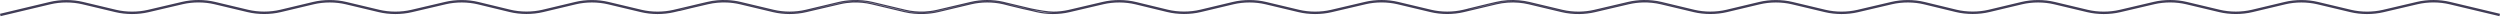
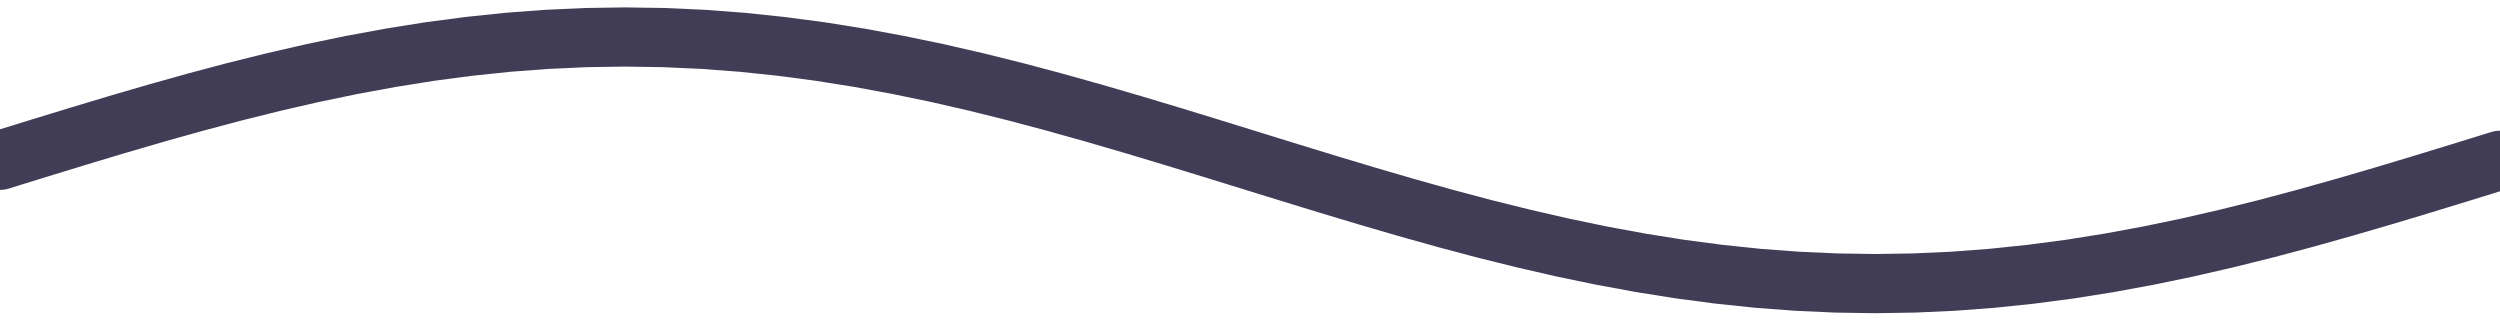
- <svg xmlns="http://www.w3.org/2000/svg" preserveAspectRatio="none" width="100%" height="100%" overflow="visible" style="display: block;" viewBox="0 0 2053.06 13.274" fill="none">
-   <g id="Frame 1877942937">
-     <path id="Union" d="M581.103 2.017L581.211 2.505L581.218 2.504L581.103 2.017ZM597.228 0.566L597.204 1.066L597.206 1.066L597.228 0.566ZM608.127 2.059L608.243 1.573V1.573L608.127 2.059ZM635.152 8.492L635.037 8.978V8.978L635.152 8.492ZM661.837 8.492L661.953 8.978V8.978L661.837 8.492ZM688.751 2.086L688.635 1.599V1.599L688.751 2.086ZM700.157 0.575L700.175 1.075L700.18 1.074L700.157 0.575ZM716.575 2.059L716.691 1.573V1.573L716.575 2.059ZM743.601 8.492L743.485 8.978V8.978L743.601 8.492ZM758.975 9.978L758.991 10.478L758.997 10.478L758.975 9.978ZM769.425 8.561L769.539 9.048V9.048L769.425 8.561ZM797.392 2.013L797.278 1.526V1.526L797.392 2.013ZM823.54 1.873L823.652 1.385L823.648 1.385L823.54 1.873ZM824.352 2.059L824.489 1.578L824.476 1.575L824.464 1.572L824.352 2.059ZM824.365 2.063L824.228 2.544L824.295 2.563H824.365V2.063ZM824.367 2.063L824.489 1.578L824.429 1.563H824.367V2.063ZM824.387 2.068L824.517 1.585L824.508 1.583L824.387 2.068ZM824.45 2.086L824.321 2.568L824.321 2.569L824.45 2.086ZM824.698 2.152L824.57 2.635V2.635L824.698 2.152ZM825.321 2.316L825.194 2.8L825.206 2.802L825.321 2.316ZM846.328 7.317L846.212 7.804L846.226 7.806L846.328 7.317ZM864.719 10.002H865.219V9.502L864.719 9.502V10.002ZM864.719 10.04H864.219V10.54L864.719 10.54V10.04ZM877.873 8.562L877.987 9.049L877.987 9.049L877.873 8.562ZM905.727 2.041L905.613 1.554L905.613 1.554L905.727 2.041ZM932.88 2.132L932.998 1.647V1.647L932.88 2.132ZM958.85 8.419L958.732 8.905V8.905L958.85 8.419ZM985.727 8.465L985.842 8.952V8.952L985.727 8.465ZM1012.53 2.086L1012.41 1.599V1.599L1012.53 2.086ZM1039.68 2.086L1039.79 1.599V1.599L1039.68 2.086ZM1066.7 8.518L1066.59 9.005V9.005L1066.7 8.518ZM1093.2 8.562L1093.31 9.049V9.049L1093.2 8.562ZM1121.17 2.014L1121.05 1.527V1.527L1121.17 2.014ZM1148.13 2.059L1148.24 1.573V1.573L1148.13 2.059ZM1175.15 8.492L1175.04 8.978V8.978L1175.15 8.492ZM1201.84 8.492L1201.95 8.978L1201.95 8.978L1201.84 8.492ZM1205.73 7.565L1205.85 8.051L1206.33 7.935L1206.22 7.446L1205.73 7.565ZM1205.72 7.521L1205.6 7.036L1205.12 7.157L1205.23 7.64L1205.72 7.521ZM1222.48 3.458L1222.36 2.971V2.971L1222.48 3.458ZM1227.1 2.386L1226.99 1.899V1.899L1227.1 2.386ZM1228.32 2.112L1228.43 2.6V2.6L1228.32 2.112ZM1228.63 2.042L1228.52 1.554V1.554L1228.63 2.042ZM1228.71 2.024L1228.6 1.536L1228.6 1.536L1228.71 2.024ZM1228.72 2.02L1228.83 2.508L1228.84 2.507L1228.72 2.02ZM1247.5 0.752L1247.46 1.25L1247.46 1.25L1247.5 0.752ZM1255.9 2.086L1256.02 1.599V1.599L1255.9 2.086ZM1282.92 8.518L1282.81 9.005V9.005L1282.92 8.518ZM1297 10.037L1297.01 10.537L1297.01 10.537L1297 10.037ZM1309.27 8.565L1309.38 9.052V9.052L1309.27 8.565ZM1337.24 2.017L1337.12 1.53V1.53L1337.24 2.017ZM1349.87 0.515L1349.87 1.015L1349.88 1.015L1349.87 0.515ZM1364.35 2.059L1364.23 2.546L1364.29 2.559H1364.35V2.059ZM1364.35 2.059L1364.47 1.573L1364.41 1.559H1364.35V2.059ZM1391.22 8.495L1391.11 8.981L1391.11 8.981L1391.22 8.495ZM1417.91 8.495L1418.02 8.981V8.981L1417.91 8.495ZM1444.82 2.089L1444.71 1.602V1.602L1444.82 2.089ZM1471.97 2.089L1472.09 1.602V1.602L1471.97 2.089ZM1499 8.521L1498.88 9.008V9.008L1499 8.521ZM1525.49 8.565L1525.61 9.052V9.052L1525.49 8.565ZM1553.35 2.044L1553.23 1.557V1.557L1553.35 2.044ZM1580.5 2.135L1580.62 1.649V1.649L1580.5 2.135ZM1606.47 8.422L1606.35 8.908V8.908L1606.47 8.422ZM1633.35 8.468L1633.46 8.955L1633.46 8.955L1633.35 8.468ZM1660.15 2.089L1660.03 1.602L1660.03 1.602L1660.15 2.089ZM1687.3 2.089L1687.41 1.602V1.602L1687.3 2.089ZM1714.32 8.521L1714.21 9.008V9.008L1714.32 8.521ZM1740.82 8.565L1740.94 9.052V9.052L1740.82 8.565ZM1768.79 2.017L1768.68 1.53V1.53L1768.79 2.017ZM1795.75 2.062L1795.86 1.576V1.576L1795.75 2.062ZM1822.77 8.495L1822.66 8.981V8.981L1822.77 8.495ZM1849.46 8.495L1849.57 8.981V8.981L1849.46 8.495ZM1876.37 2.089L1876.26 1.602V1.602L1876.37 2.089ZM1903.52 2.089L1903.64 1.602V1.602L1903.52 2.089ZM1930.55 8.521L1930.43 9.008V9.008L1930.55 8.521ZM1957.05 8.565L1957.16 9.052V9.052L1957.05 8.565ZM1985.01 2.017L1984.9 1.53V1.53L1985.01 2.017ZM2011.97 2.062L2011.86 2.549L2011.91 2.562H2011.97V2.062ZM2011.97 2.062L2012.09 1.576L2012.03 1.562H2011.97V2.062ZM2052.46 11.699L2052.94 11.815L2053.06 11.328L2052.57 11.213L2052.46 11.699ZM2052.22 12.671L2052.11 13.158L2052.59 13.274L2052.71 12.788L2052.22 12.671ZM2011.74 3.035L2011.86 2.548L2011.86 2.548L2011.74 3.035ZM1985.24 2.991L1985.13 2.504V2.504L1985.24 2.991ZM1957.27 9.539L1957.39 10.026V10.026L1957.27 9.539ZM1930.31 9.494L1930.2 9.98V9.98L1930.31 9.494ZM1903.29 3.061L1903.41 2.575V2.575L1903.29 3.061ZM1876.6 3.061L1876.49 2.575V2.575L1876.6 3.061ZM1849.69 9.467L1849.81 9.954V9.954L1849.69 9.467ZM1822.54 9.467L1822.43 9.954V9.954L1822.54 9.467ZM1795.52 3.035L1795.63 2.548V2.548L1795.52 3.035ZM1769.02 2.991L1768.9 2.504V2.504L1769.02 2.991ZM1741.05 9.539L1741.16 10.026V10.026L1741.05 9.539ZM1714.09 9.494L1713.98 9.98V9.98L1714.09 9.494ZM1687.07 3.061L1687.18 2.575V2.575L1687.07 3.061ZM1660.38 3.061L1660.27 2.575L1660.27 2.575L1660.38 3.061ZM1633.58 9.441L1633.7 9.927L1633.7 9.927L1633.58 9.441ZM1606.24 9.393L1606.12 9.879V9.879L1606.24 9.393ZM1580.27 3.107L1580.38 2.621V2.621L1580.27 3.107ZM1553.58 3.017L1553.46 2.53V2.53L1553.58 3.017ZM1525.72 9.539L1525.84 10.026V10.026L1525.72 9.539ZM1498.76 9.494L1498.65 9.98V9.98L1498.76 9.494ZM1471.74 3.061L1471.85 2.575V2.575L1471.74 3.061ZM1445.05 3.061L1444.94 2.575V2.575L1445.05 3.061ZM1418.14 9.467L1418.25 9.954V9.954L1418.14 9.467ZM1390.99 9.467L1391.11 8.981L1390.49 8.834V9.467H1390.99ZM1390.99 9.468L1390.87 9.955L1391.49 10.103V9.468H1390.99ZM1390.35 9.314L1390.46 8.828L1390.46 8.828L1390.35 9.314ZM1363.96 3.035L1364.08 2.548V2.548L1363.96 3.035ZM1349.13 1.531L1349.11 1.031L1349.11 1.031L1349.13 1.531ZM1337.62 2.988L1337.51 2.501V2.501L1337.62 2.988ZM1309.65 9.536L1309.77 10.023V10.023L1309.65 9.536ZM1297.02 11.037L1297.01 10.537L1297.01 10.537L1297.02 11.037ZM1282.54 9.494L1282.42 9.98V9.98L1282.54 9.494ZM1255.51 3.061L1255.63 2.575V2.575L1255.51 3.061ZM1247.39 1.747L1247.44 1.249L1247.44 1.248L1247.39 1.747ZM1228.98 3.058L1228.87 2.572V2.572L1228.98 3.058ZM1202.07 9.464L1202.18 9.951V9.951L1202.07 9.464ZM1174.92 9.464L1174.8 9.951V9.951L1174.92 9.464ZM1147.89 3.032L1148.01 2.545V2.545L1147.89 3.032ZM1121.4 2.988L1121.28 2.501V2.501L1121.4 2.988ZM1093.43 9.536L1093.54 10.023V10.023L1093.43 9.536ZM1066.47 9.491L1066.35 9.977V9.977L1066.47 9.491ZM1039.44 3.058L1039.56 2.572V2.572L1039.44 3.058ZM1012.76 3.058L1012.64 2.572V2.572L1012.76 3.058ZM985.959 9.438L986.075 9.925V9.925L985.959 9.438ZM958.615 9.39L958.498 9.876V9.876L958.615 9.39ZM932.646 3.104L932.763 2.618V2.618L932.646 3.104ZM905.955 3.014L905.841 2.527L905.841 2.527L905.955 3.014ZM878.102 9.536L878.216 10.023L878.216 10.023L878.102 9.536ZM851.143 9.491L851.027 9.977L851.027 9.977L851.143 9.491ZM846.152 8.302L846.268 7.816L846.255 7.813L846.152 8.302ZM840.241 7.011L840.13 7.499V7.499L840.241 7.011ZM828.891 4.273L828.768 4.758V4.758L828.891 4.273ZM825.397 3.371L825.269 3.854V3.854L825.397 3.371ZM825.095 3.291L825.222 2.807L825.21 2.804L825.095 3.291ZM824.117 3.058L824.001 3.545L824.002 3.545L824.117 3.058ZM797.433 3.058L797.317 2.572V2.572L797.433 3.058ZM770.518 9.464L770.633 9.951V9.951L770.518 9.464ZM759.026 10.977L759.01 10.477L759.004 10.478L759.026 10.977ZM742.693 9.491L742.578 9.977V9.977L742.693 9.491ZM715.669 3.058L715.785 2.572V2.572L715.669 3.058ZM700.24 1.572L700.223 1.072L700.218 1.072L700.24 1.572ZM689.845 2.988L689.731 2.501V2.501L689.845 2.988ZM661.877 9.536L661.991 10.023V10.023L661.877 9.536ZM634.918 9.491L634.802 9.977V9.977L634.918 9.491ZM607.893 3.058L608.008 2.572V2.572L607.893 3.058ZM597.176 1.565L597.199 1.066L597.197 1.066L597.176 1.565ZM581.397 2.987L581.283 2.5V2.5L581.397 2.987ZM567.009 6.355L566.895 5.868L566.891 5.869L567.009 6.355ZM558.34 8.489L557.856 8.614L557.98 9.094L558.461 8.974L558.34 8.489ZM558.315 8.39L558.799 8.266L558.677 7.792L558.201 7.903L558.315 8.39ZM553.429 9.535L553.543 10.022L553.543 10.022L553.429 9.535ZM526.47 9.491L526.354 9.977V9.977L526.47 9.491ZM499.444 3.058L499.56 2.572L499.56 2.572L499.444 3.058ZM472.76 3.058L472.644 2.572L472.644 2.572L472.76 3.058ZM445.959 9.437L445.843 8.951V8.951L445.959 9.437ZM418.615 9.39L418.733 8.904V8.904L418.615 9.39ZM392.646 3.105L392.528 3.591V3.591L392.646 3.105ZM365.955 3.014L366.069 3.501V3.501L365.955 3.014ZM338.102 9.535L337.988 9.048V9.048L338.102 9.535ZM311.143 9.491L311.027 9.977V9.977L311.143 9.491ZM284.117 3.058L284.233 2.572L284.233 2.572L284.117 3.058ZM257.433 3.058L257.317 2.572L257.317 2.572L257.433 3.058ZM230.518 9.464L230.633 9.951V9.951L230.518 9.464ZM203.368 9.464L203.252 9.951L203.252 9.951L203.368 9.464ZM176.343 3.032L176.459 2.545L176.459 2.545L176.343 3.032ZM149.845 2.987L149.731 2.5L149.731 2.5L149.845 2.987ZM121.877 9.535L121.991 10.022L121.991 10.022L121.877 9.535ZM94.918 9.491L94.802 9.977L94.802 9.977L94.918 9.491ZM67.893 3.058L68.008 2.572L68.008 2.572L67.893 3.058ZM41.208 3.058L41.092 2.572L41.092 2.572L41.208 3.058ZM0.835 12.668L0.349 12.784L0.465 13.27L0.951 13.154L0.835 12.668ZM0.603 11.695L0.487 11.209L0 11.324L0.116 11.811L0.603 11.695ZM40.976 2.086L40.86 1.599V1.599L40.976 2.086ZM68.125 2.086L68.241 1.599L68.241 1.599L68.125 2.086ZM95.15 8.518L95.035 9.005L95.035 9.005L95.15 8.518ZM121.649 8.561L121.762 9.048L121.762 9.048L121.649 8.561ZM149.616 2.013L149.502 1.526L149.502 1.526L149.616 2.013ZM176.575 2.059L176.691 1.573L176.691 1.573L176.575 2.059ZM203.601 8.492L203.485 8.978L203.485 8.978L203.601 8.492ZM230.285 8.492L230.401 8.978V8.978L230.285 8.492ZM257.2 2.086L257.084 1.599V1.599L257.2 2.086ZM284.35 2.086L284.465 1.599V1.599L284.35 2.086ZM311.375 8.518L311.259 9.005L311.259 9.005L311.375 8.518ZM337.873 8.561L337.759 8.074V8.074L337.873 8.561ZM365.727 2.041L365.841 2.528V2.528L365.727 2.041ZM392.88 2.132L392.762 2.618V2.618L392.88 2.132ZM418.85 8.418L418.967 7.932V7.932L418.85 8.418ZM445.727 8.464L445.842 8.951L445.842 8.951L445.727 8.464ZM472.527 2.086L472.412 1.599V1.599L472.527 2.086ZM499.677 2.086L499.793 1.599V1.599L499.677 2.086ZM526.702 8.518L526.586 9.005V9.005L526.702 8.518ZM553.2 8.561L553.314 9.048L553.314 9.048L553.2 8.561ZM566.733 5.392L566.847 5.879L566.851 5.878L566.733 5.392ZM574.855 3.455L574.74 2.968V2.968L574.855 3.455ZM579.483 2.383L579.371 1.896V1.896L579.483 2.383ZM580.695 2.109L580.805 2.597V2.597L580.695 2.109ZM581.005 2.039L580.896 1.551V1.551L581.005 2.039ZM581.084 2.021L580.975 1.533L580.975 1.533L581.084 2.021ZM581.103 2.017L581.218 2.504C586.339 1.285 591.803 0.814 597.204 1.066L597.228 0.566L597.251 0.067C591.762 -0.189 586.204 0.289 580.987 1.531L581.103 2.017ZM597.228 0.566L597.206 1.066C600.892 1.226 604.542 1.72 608.011 2.546L608.127 2.059L608.243 1.573C604.708 0.731 600.995 0.229 597.249 0.067L597.228 0.566ZM608.127 2.059L608.011 2.546L635.037 8.978L635.152 8.492L635.268 8.005L608.243 1.573L608.127 2.059ZM635.152 8.492L635.037 8.978C643.645 11.027 653.345 11.027 661.953 8.978L661.837 8.492L661.721 8.005C653.266 10.018 643.724 10.018 635.268 8.005L635.152 8.492ZM661.837 8.492L661.953 8.978L688.867 2.572L688.751 2.086L688.635 1.599L661.721 8.005L661.837 8.492ZM688.751 2.086L688.867 2.572C692.494 1.709 696.318 1.21 700.175 1.075L700.157 0.575L700.14 0.075C696.221 0.213 692.331 0.719 688.635 1.599L688.751 2.086ZM700.157 0.575L700.18 1.074C705.688 0.82 711.274 1.311 716.459 2.546L716.575 2.059L716.691 1.573C711.409 0.316 705.73 -0.183 700.134 0.075L700.157 0.575ZM716.575 2.059L716.459 2.546L743.485 8.978L743.601 8.492L743.716 8.005L716.691 1.573L716.575 2.059ZM743.601 8.492L743.485 8.978C748.434 10.156 753.741 10.653 758.991 10.478L758.975 9.978L758.958 9.478C753.791 9.651 748.573 9.161 743.716 8.005L743.601 8.492ZM758.975 9.978L758.997 10.478C762.586 10.317 766.145 9.843 769.539 9.048L769.425 8.561L769.311 8.074C765.981 8.854 762.484 9.321 758.952 9.479L758.975 9.978ZM769.425 8.561L769.539 9.048L797.506 2.5L797.392 2.013L797.278 1.526L769.311 8.074L769.425 8.561ZM797.392 2.013L797.506 2.5C805.802 0.558 815.092 0.513 823.432 2.361L823.54 1.873L823.648 1.385C815.163 -0.496 805.721 -0.45 797.278 1.526L797.392 2.013ZM823.54 1.873L823.428 2.36L824.24 2.547L824.352 2.059L824.464 1.572L823.652 1.385L823.54 1.873ZM824.352 2.059L824.214 2.54L824.228 2.544L824.365 2.063L824.503 1.582L824.489 1.578L824.352 2.059ZM824.365 2.063V2.563H824.367V2.063V1.563H824.365V2.063ZM824.367 2.063L824.246 2.548L824.266 2.553L824.387 2.068L824.508 1.583L824.489 1.578L824.367 2.063ZM824.387 2.068L824.257 2.551C824.26 2.552 824.265 2.553 824.278 2.557C824.29 2.56 824.304 2.564 824.321 2.568L824.45 2.086L824.58 1.603C824.569 1.6 824.559 1.597 824.549 1.594C824.54 1.592 824.527 1.588 824.517 1.585L824.387 2.068ZM824.45 2.086L824.321 2.569C824.376 2.583 824.461 2.606 824.57 2.635L824.698 2.152L824.827 1.669C824.719 1.64 824.636 1.618 824.58 1.603L824.45 2.086ZM824.698 2.152L824.57 2.635C824.726 2.677 824.939 2.732 825.194 2.8L825.321 2.316L825.449 1.833C825.188 1.764 824.983 1.71 824.827 1.669L824.698 2.152ZM825.321 2.316L825.206 2.802L846.212 7.803L846.328 7.317L846.444 6.831L825.437 1.83L825.321 2.316ZM846.328 7.317L846.226 7.806C853.29 9.283 860.413 10.502 864.719 10.502V10.002V9.502C860.532 9.502 853.506 8.306 846.43 6.828L846.328 7.317ZM864.719 10.002H864.219V10.04H864.719H865.219V10.002H864.719ZM864.719 10.04V10.54C869.225 10.54 873.735 10.044 877.987 9.049L877.873 8.562L877.759 8.075C873.587 9.052 869.154 9.54 864.719 9.54V10.04ZM877.873 8.562L877.987 9.049L905.841 2.528L905.727 2.041L905.613 1.554L877.759 8.075L877.873 8.562ZM905.727 2.041L905.841 2.528C914.472 0.507 924.174 0.54 932.762 2.618L932.88 2.132L932.998 1.647C924.257 -0.469 914.396 -0.502 905.613 1.554L905.727 2.041ZM932.88 2.132L932.762 2.618L958.732 8.905L958.85 8.419L958.967 7.933L932.998 1.647L932.88 2.132ZM958.85 8.419L958.732 8.905C967.385 10.999 977.167 11.017 985.842 8.952L985.727 8.465L985.611 7.979C977.089 10.007 967.467 9.99 958.967 7.933L958.85 8.419ZM985.727 8.465L985.842 8.952L1012.64 2.572L1012.53 2.086L1012.41 1.599L985.611 7.979L985.727 8.465ZM1012.53 2.086L1012.64 2.572C1021.25 0.523 1030.95 0.523 1039.56 2.572L1039.68 2.086L1039.79 1.599C1031.03 -0.486 1021.17 -0.486 1012.41 1.599L1012.53 2.086ZM1039.68 2.086L1039.56 2.572L1066.59 9.005L1066.7 8.518L1066.82 8.032L1039.79 1.599L1039.68 2.086ZM1066.7 8.518L1066.59 9.005C1075.13 11.038 1084.75 11.054 1093.31 9.049L1093.2 8.562L1093.09 8.075C1084.67 10.045 1075.21 10.029 1066.82 8.032L1066.7 8.518ZM1093.2 8.562L1093.31 9.049L1121.28 2.501L1121.17 2.014L1121.05 1.527L1093.09 8.075L1093.2 8.562ZM1121.17 2.014L1121.28 2.501C1129.85 0.496 1139.47 0.512 1148.01 2.546L1148.13 2.059L1148.24 1.573C1139.55 -0.496 1129.77 -0.513 1121.05 1.527L1121.17 2.014ZM1148.13 2.059L1148.01 2.546L1175.04 8.978L1175.15 8.492L1175.27 8.005L1148.24 1.573L1148.13 2.059ZM1175.15 8.492L1175.04 8.978C1183.64 11.027 1193.34 11.027 1201.95 8.978L1201.84 8.492L1201.72 8.005C1193.27 10.018 1183.72 10.018 1175.27 8.005L1175.15 8.492ZM1201.84 8.492L1201.95 8.978L1205.85 8.051L1205.73 7.565L1205.61 7.079L1201.72 8.005L1201.84 8.492ZM1205.73 7.565L1206.22 7.446L1206.2 7.402L1205.72 7.521L1205.23 7.64L1205.24 7.684L1205.73 7.565ZM1205.72 7.521L1205.84 8.006C1212.84 6.256 1218.59 4.882 1222.59 3.944L1222.48 3.458L1222.36 2.971C1218.36 3.909 1212.6 5.285 1205.6 7.036L1205.72 7.521ZM1222.48 3.458L1222.59 3.944C1224.59 3.476 1226.15 3.116 1227.21 2.874L1227.1 2.386L1226.99 1.899C1225.93 2.141 1224.36 2.502 1222.36 2.971L1222.48 3.458ZM1227.1 2.386L1227.21 2.874C1227.75 2.753 1228.15 2.661 1228.43 2.6L1228.32 2.112L1228.21 1.624C1227.93 1.686 1227.52 1.778 1226.99 1.899L1227.1 2.386ZM1228.32 2.112L1228.43 2.6C1228.57 2.567 1228.66 2.546 1228.74 2.53L1228.63 2.042L1228.52 1.554C1228.45 1.568 1228.33 1.596 1228.21 1.624L1228.32 2.112ZM1228.63 2.042L1228.74 2.53C1228.77 2.522 1228.79 2.517 1228.81 2.512L1228.71 2.024L1228.6 1.536C1228.58 1.539 1228.55 1.546 1228.52 1.554L1228.63 2.042ZM1228.71 2.024L1228.81 2.512C1228.81 2.512 1228.81 2.512 1228.82 2.512C1228.82 2.512 1228.82 2.511 1228.82 2.511C1228.82 2.51 1228.83 2.509 1228.83 2.508L1228.72 2.02L1228.62 1.532C1228.62 1.532 1228.62 1.531 1228.62 1.531C1228.62 1.531 1228.62 1.531 1228.62 1.532C1228.61 1.533 1228.6 1.534 1228.6 1.536L1228.71 2.024ZM1228.72 2.02L1228.84 2.507C1234.79 1.089 1241.21 0.685 1247.46 1.25L1247.5 0.752L1247.55 0.254C1241.2 -0.32 1234.67 0.09 1228.61 1.534L1228.72 2.02ZM1247.5 0.752L1247.46 1.25C1250.3 1.49 1253.09 1.932 1255.78 2.572L1255.9 2.086L1256.02 1.599C1253.28 0.947 1250.43 0.498 1247.54 0.253L1247.5 0.752ZM1255.9 2.086L1255.78 2.572L1282.81 9.005L1282.92 8.518L1283.04 8.032L1256.02 1.599L1255.9 2.086ZM1282.92 8.518L1282.81 9.005C1287.35 10.085 1292.19 10.595 1297.01 10.537L1297 10.037L1297 9.537C1292.25 9.594 1287.49 9.092 1283.04 8.032L1282.92 8.518ZM1297 10.037L1297.01 10.537C1301.22 10.475 1305.41 9.981 1309.38 9.052L1309.27 8.565L1309.16 8.078C1305.26 8.99 1301.14 9.476 1297 9.537L1297 10.037ZM1309.27 8.565L1309.38 9.052L1337.35 2.504L1337.24 2.017L1337.12 1.53L1309.16 8.078L1309.27 8.565ZM1337.24 2.017L1337.35 2.504C1341.36 1.565 1345.61 1.067 1349.87 1.015L1349.87 0.515L1349.86 0.015C1345.53 0.068 1341.21 0.573 1337.12 1.53L1337.24 2.017ZM1349.87 0.515L1349.88 1.015C1354.75 0.944 1359.65 1.455 1364.23 2.546L1364.35 2.059L1364.47 1.573C1359.8 0.462 1354.82 -0.057 1349.86 0.015L1349.87 0.515ZM1364.35 2.059V2.559H1364.35V2.059V1.559H1364.35V2.059ZM1364.35 2.059L1364.24 2.545L1391.11 8.981L1391.22 8.495L1391.34 8.009L1364.47 1.573L1364.35 2.059ZM1391.22 8.495L1391.11 8.981C1399.71 11.03 1409.41 11.03 1418.02 8.981L1417.91 8.495L1417.79 8.008C1409.33 10.021 1399.79 10.021 1391.34 8.008L1391.22 8.495ZM1417.91 8.495L1418.02 8.981L1444.94 2.575L1444.82 2.089L1444.71 1.602L1417.79 8.008L1417.91 8.495ZM1444.82 2.089L1444.94 2.575C1453.55 0.526 1463.25 0.526 1471.86 2.575L1471.97 2.089L1472.09 1.602C1463.33 -0.483 1453.47 -0.483 1444.71 1.602L1444.82 2.089ZM1471.97 2.089L1471.86 2.575L1498.88 9.008L1499 8.521L1499.11 8.035L1472.09 1.602L1471.97 2.089ZM1499 8.521L1498.88 9.008C1507.42 11.041 1517.04 11.057 1525.61 9.052L1525.49 8.565L1525.38 8.078C1516.97 10.048 1507.5 10.032 1499.11 8.035L1499 8.521ZM1525.49 8.565L1525.61 9.052L1553.46 2.53L1553.35 2.044L1553.23 1.557L1525.38 8.078L1525.49 8.565ZM1553.35 2.044L1553.46 2.53C1562.09 0.51 1571.8 0.543 1580.38 2.621L1580.5 2.135L1580.62 1.649C1571.88 -0.466 1562.02 -0.499 1553.23 1.557L1553.35 2.044ZM1580.5 2.135L1580.38 2.621L1606.35 8.908L1606.47 8.422L1606.59 7.936L1580.62 1.649L1580.5 2.135ZM1606.47 8.422L1606.35 8.908C1615.01 11.002 1624.79 11.02 1633.46 8.955L1633.35 8.468L1633.23 7.982C1624.71 10.01 1615.09 9.993 1606.59 7.936L1606.47 8.422ZM1633.35 8.468L1633.46 8.955L1660.26 2.575L1660.15 2.089L1660.03 1.602L1633.23 7.982L1633.35 8.468ZM1660.15 2.089L1660.26 2.575C1668.87 0.526 1678.57 0.526 1687.18 2.575L1687.3 2.089L1687.41 1.602C1678.65 -0.483 1668.79 -0.483 1660.03 1.602L1660.15 2.089ZM1687.3 2.089L1687.18 2.575L1714.21 9.008L1714.32 8.521L1714.44 8.035L1687.41 1.602L1687.3 2.089ZM1714.32 8.521L1714.21 9.008C1722.75 11.041 1732.37 11.057 1740.94 9.052L1740.82 8.565L1740.71 8.078C1732.29 10.048 1722.83 10.032 1714.44 8.035L1714.32 8.521ZM1740.82 8.565L1740.94 9.052L1768.9 2.504L1768.79 2.017L1768.68 1.53L1740.71 8.078L1740.82 8.565ZM1768.79 2.017L1768.9 2.504C1777.47 0.499 1787.09 0.515 1795.63 2.549L1795.75 2.062L1795.86 1.576C1787.17 -0.494 1777.39 -0.51 1768.68 1.53L1768.79 2.017ZM1795.75 2.062L1795.63 2.549L1822.66 8.981L1822.77 8.495L1822.89 8.008L1795.86 1.576L1795.75 2.062ZM1822.77 8.495L1822.66 8.981C1831.26 11.03 1840.97 11.03 1849.57 8.981L1849.46 8.495L1849.34 8.008C1840.89 10.021 1831.34 10.021 1822.89 8.008L1822.77 8.495ZM1849.46 8.495L1849.57 8.981L1876.49 2.575L1876.37 2.089L1876.26 1.602L1849.34 8.008L1849.46 8.495ZM1876.37 2.089L1876.49 2.575C1885.1 0.526 1894.8 0.526 1903.41 2.575L1903.52 2.089L1903.64 1.602C1894.88 -0.483 1885.02 -0.483 1876.26 1.602L1876.37 2.089ZM1903.52 2.089L1903.41 2.575L1930.43 9.008L1930.55 8.521L1930.66 8.035L1903.64 1.602L1903.52 2.089ZM1930.55 8.521L1930.43 9.008C1938.97 11.041 1948.6 11.057 1957.16 9.052L1957.05 8.565L1956.93 8.078C1948.52 10.048 1939.05 10.032 1930.66 8.035L1930.55 8.521ZM1957.05 8.565L1957.16 9.052L1985.13 2.504L1985.01 2.017L1984.9 1.53L1956.93 8.078L1957.05 8.565ZM1985.01 2.017L1985.13 2.504C1993.69 0.499 2003.31 0.515 2011.86 2.549L2011.97 2.062L2012.09 1.576C2003.39 -0.494 1993.61 -0.51 1984.9 1.53L1985.01 2.017ZM2011.97 2.062V2.562H2011.97V2.062V1.562H2011.97V2.062ZM2011.97 2.062L2011.86 2.549L2052.34 12.185L2052.46 11.699L2052.57 11.213L2012.09 1.576L2011.97 2.062ZM2052.46 11.699L2051.97 11.583L2051.74 12.555L2052.22 12.671L2052.71 12.788L2052.94 11.815L2052.46 11.699ZM2052.22 12.671L2052.34 12.185L2011.86 2.548L2011.74 3.035L2011.62 3.521L2052.11 13.158L2052.22 12.671ZM2011.74 3.035L2011.86 2.548C2003.31 0.515 1993.69 0.499 1985.13 2.504L1985.24 2.991L1985.36 3.478C1993.77 1.508 2003.23 1.524 2011.62 3.521L2011.74 3.035ZM1985.24 2.991L1985.13 2.504L1957.16 9.052L1957.27 9.539L1957.39 10.026L1985.36 3.478L1985.24 2.991ZM1957.27 9.539L1957.16 9.052C1948.6 11.057 1938.97 11.041 1930.43 9.007L1930.31 9.494L1930.2 9.98C1938.89 12.05 1948.67 12.066 1957.39 10.026L1957.27 9.539ZM1930.31 9.494L1930.43 9.007L1903.41 2.575L1903.29 3.061L1903.17 3.548L1930.2 9.98L1930.31 9.494ZM1903.29 3.061L1903.41 2.575C1894.8 0.526 1885.1 0.526 1876.49 2.575L1876.6 3.061L1876.72 3.548C1885.18 1.535 1894.72 1.535 1903.17 3.548L1903.29 3.061ZM1876.6 3.061L1876.49 2.575L1849.57 8.981L1849.69 9.467L1849.81 9.954L1876.72 3.548L1876.6 3.061ZM1849.69 9.467L1849.57 8.981C1840.97 11.03 1831.27 11.03 1822.66 8.981L1822.54 9.467L1822.43 9.954C1831.19 12.039 1841.04 12.039 1849.81 9.954L1849.69 9.467ZM1822.54 9.467L1822.66 8.981L1795.63 2.548L1795.52 3.035L1795.4 3.521L1822.43 9.954L1822.54 9.467ZM1795.52 3.035L1795.63 2.548C1787.09 0.515 1777.47 0.499 1768.9 2.504L1769.02 2.991L1769.13 3.478C1777.54 1.508 1787.01 1.524 1795.4 3.521L1795.52 3.035ZM1769.02 2.991L1768.9 2.504L1740.94 9.052L1741.05 9.539L1741.16 10.026L1769.13 3.478L1769.02 2.991ZM1741.05 9.539L1740.94 9.052C1732.37 11.057 1722.75 11.041 1714.21 9.007L1714.09 9.494L1713.98 9.98C1722.67 12.05 1732.45 12.066 1741.16 10.026L1741.05 9.539ZM1714.09 9.494L1714.21 9.007L1687.18 2.575L1687.07 3.061L1686.95 3.548L1713.98 9.98L1714.09 9.494ZM1687.07 3.061L1687.18 2.575C1678.57 0.526 1668.87 0.526 1660.27 2.575L1660.38 3.061L1660.5 3.548C1668.95 1.535 1678.49 1.535 1686.95 3.548L1687.07 3.061ZM1660.38 3.061L1660.27 2.575L1633.46 8.955L1633.58 9.441L1633.7 9.927L1660.5 3.548L1660.38 3.061ZM1633.58 9.441L1633.46 8.955C1624.79 11.02 1615.01 11.002 1606.35 8.907L1606.24 9.393L1606.12 9.879C1614.93 12.011 1624.87 12.029 1633.7 9.927L1633.58 9.441ZM1606.24 9.393L1606.35 8.907L1580.38 2.621L1580.27 3.107L1580.15 3.593L1606.12 9.879L1606.24 9.393ZM1580.27 3.107L1580.38 2.621C1571.8 0.542 1562.09 0.51 1553.46 2.53L1553.58 3.017L1553.69 3.504C1562.17 1.519 1571.71 1.551 1580.15 3.593L1580.27 3.107ZM1553.58 3.017L1553.46 2.53L1525.61 9.052L1525.72 9.539L1525.84 10.026L1553.69 3.504L1553.58 3.017ZM1525.72 9.539L1525.61 9.052C1517.04 11.057 1507.42 11.041 1498.88 9.007L1498.76 9.494L1498.65 9.98C1507.34 12.05 1517.12 12.066 1525.84 10.026L1525.72 9.539ZM1498.76 9.494L1498.88 9.007L1471.85 2.575L1471.74 3.061L1471.62 3.548L1498.65 9.98L1498.76 9.494ZM1471.74 3.061L1471.85 2.575C1463.25 0.526 1453.55 0.526 1444.94 2.575L1445.05 3.061L1445.17 3.548C1453.63 1.535 1463.17 1.535 1471.62 3.548L1471.74 3.061ZM1445.05 3.061L1444.94 2.575L1418.02 8.981L1418.14 9.467L1418.25 9.954L1445.17 3.548L1445.05 3.061ZM1418.14 9.467L1418.02 8.981C1409.41 11.03 1399.71 11.03 1391.11 8.981L1390.99 9.467L1390.87 9.954C1399.63 12.039 1409.49 12.039 1418.25 9.954L1418.14 9.467ZM1390.99 9.467H1390.49V9.468H1390.99H1391.49V9.467H1390.99ZM1390.99 9.468L1391.11 8.982L1390.46 8.828L1390.35 9.314L1390.23 9.8L1390.87 9.955L1390.99 9.468ZM1390.35 9.314L1390.46 8.828L1364.08 2.548L1363.96 3.035L1363.85 3.521L1390.23 9.801L1390.35 9.314ZM1363.96 3.035L1364.08 2.548C1359.3 1.411 1354.19 0.906 1349.11 1.031L1349.13 1.531L1349.14 2.031C1354.13 1.908 1359.16 2.405 1363.85 3.521L1363.96 3.035ZM1349.13 1.531L1349.11 1.031C1345.16 1.138 1341.23 1.628 1337.51 2.501L1337.62 2.988L1337.73 3.475C1341.39 2.618 1345.25 2.136 1349.14 2.031L1349.13 1.531ZM1337.62 2.988L1337.51 2.501L1309.54 9.049L1309.65 9.536L1309.77 10.023L1337.73 3.475L1337.62 2.988ZM1309.65 9.536L1309.54 9.049C1305.53 9.989 1301.28 10.485 1297.01 10.537L1297.02 11.037L1297.03 11.537C1301.36 11.484 1305.68 10.98 1309.77 10.023L1309.65 9.536ZM1297.02 11.037L1297.01 10.537C1292.13 10.608 1287.24 10.098 1282.65 9.007L1282.54 9.494L1282.42 9.98C1287.09 11.091 1292.07 11.609 1297.03 11.537L1297.02 11.037ZM1282.54 9.494L1282.65 9.007L1255.63 2.575L1255.51 3.061L1255.4 3.548L1282.42 9.98L1282.54 9.494ZM1255.51 3.061L1255.63 2.575C1252.97 1.942 1250.22 1.5 1247.44 1.249L1247.39 1.747L1247.35 2.245C1250.09 2.491 1252.79 2.926 1255.4 3.548L1255.51 3.061ZM1247.39 1.747L1247.44 1.248C1241.21 0.724 1234.78 1.164 1228.87 2.572L1228.98 3.058L1229.1 3.545C1234.9 2.163 1241.22 1.729 1247.35 2.245L1247.39 1.747ZM1228.98 3.058L1228.87 2.572L1201.95 8.978L1202.07 9.464L1202.18 9.951L1229.1 3.545L1228.98 3.058ZM1202.07 9.464L1201.95 8.978C1193.34 11.027 1183.64 11.027 1175.04 8.978L1174.92 9.464L1174.8 9.951C1183.56 12.036 1193.42 12.036 1202.18 9.951L1202.07 9.464ZM1174.92 9.464L1175.04 8.978L1148.01 2.545L1147.89 3.032L1147.78 3.518L1174.8 9.951L1174.92 9.464ZM1147.89 3.032L1148.01 2.545C1139.47 0.512 1129.85 0.496 1121.28 2.501L1121.4 2.988L1121.51 3.475C1129.92 1.505 1139.39 1.521 1147.78 3.518L1147.89 3.032ZM1121.4 2.988L1121.28 2.501L1093.31 9.049L1093.43 9.536L1093.54 10.023L1121.51 3.475L1121.4 2.988ZM1093.43 9.536L1093.31 9.049C1084.75 11.054 1075.13 11.038 1066.59 9.004L1066.47 9.491L1066.35 9.977C1075.05 12.047 1084.83 12.063 1093.54 10.023L1093.43 9.536ZM1066.47 9.491L1066.59 9.004L1039.56 2.572L1039.44 3.058L1039.33 3.545L1066.35 9.977L1066.47 9.491ZM1039.44 3.058L1039.56 2.572C1030.95 0.523 1021.25 0.523 1012.64 2.572L1012.76 3.058L1012.88 3.545C1021.33 1.532 1030.87 1.532 1039.33 3.545L1039.44 3.058ZM1012.76 3.058L1012.64 2.572L985.843 8.952L985.959 9.438L986.075 9.925L1012.88 3.545L1012.76 3.058ZM985.959 9.438L985.843 8.952C977.168 11.017 967.386 10.999 958.733 8.904L958.615 9.39L958.498 9.876C967.305 12.008 977.246 12.026 986.075 9.925L985.959 9.438ZM958.615 9.39L958.733 8.904L932.763 2.618L932.646 3.104L932.528 3.59L958.498 9.876L958.615 9.39ZM932.646 3.104L932.763 2.618C924.175 0.539 914.472 0.507 905.841 2.527L905.955 3.014L906.069 3.501C914.548 1.516 924.092 1.548 932.528 3.59L932.646 3.104ZM905.955 3.014L905.841 2.527L877.988 9.049L878.102 9.536L878.216 10.023L906.069 3.501L905.955 3.014ZM878.102 9.536L877.988 9.049C869.424 11.054 859.802 11.038 851.258 9.004L851.143 9.491L851.027 9.977C859.721 12.047 869.501 12.063 878.216 10.023L878.102 9.536ZM851.143 9.491L851.259 9.004L846.268 7.816L846.152 8.302L846.037 8.789L851.027 9.977L851.143 9.491ZM846.152 8.302L846.255 7.813C844.261 7.396 842.271 6.96 840.352 6.524L840.241 7.011L840.13 7.499C842.055 7.937 844.05 8.374 846.05 8.792L846.152 8.302ZM840.241 7.011L840.352 6.524C835.98 5.529 831.95 4.534 829.014 3.788L828.891 4.273L828.768 4.758C831.709 5.505 835.747 6.502 840.13 7.499L840.241 7.011ZM828.891 4.273L829.014 3.788C827.546 3.416 826.351 3.105 825.524 2.887L825.397 3.371L825.269 3.854C826.099 4.072 827.297 4.384 828.768 4.758L828.891 4.273ZM825.397 3.371L825.524 2.887C825.413 2.858 825.324 2.834 825.222 2.807L825.095 3.291L824.967 3.774C825.054 3.797 825.166 3.827 825.269 3.854L825.397 3.371ZM825.095 3.291L825.21 2.804L824.233 2.572L824.117 3.058L824.002 3.545L824.979 3.777L825.095 3.291ZM824.117 3.058L824.233 2.572C815.625 0.523 805.925 0.523 797.317 2.572L797.433 3.058L797.548 3.545C806.004 1.532 815.546 1.532 824.001 3.545L824.117 3.058ZM797.433 3.058L797.317 2.572L770.402 8.978L770.518 9.464L770.633 9.951L797.548 3.545L797.433 3.058ZM770.518 9.464L770.402 8.978C766.748 9.848 762.895 10.346 759.01 10.477L759.026 10.977L759.043 11.477C762.99 11.344 766.91 10.837 770.633 9.951L770.518 9.464ZM759.026 10.977L759.004 10.478C753.523 10.723 747.968 10.232 742.809 9.004L742.693 9.491L742.578 9.977C747.833 11.228 753.481 11.726 759.049 11.477L759.026 10.977ZM742.693 9.491L742.809 9.004L715.785 2.572L715.669 3.058L715.553 3.545L742.578 9.977L742.693 9.491ZM715.669 3.058L715.785 2.572C710.819 1.39 705.491 0.891 700.223 1.072L700.24 1.572L700.257 2.072C705.442 1.894 710.68 2.385 715.553 3.545L715.669 3.058ZM700.24 1.572L700.218 1.072C696.647 1.235 693.107 1.711 689.731 2.501L689.845 2.988L689.959 3.475C693.272 2.699 696.75 2.231 700.263 2.071L700.24 1.572ZM689.845 2.988L689.731 2.501L661.763 9.049L661.877 9.536L661.991 10.023L689.959 3.475L689.845 2.988ZM661.877 9.536L661.763 9.049C653.199 11.054 643.577 11.038 635.034 9.004L634.918 9.491L634.802 9.977C643.497 12.047 653.276 12.063 661.991 10.023L661.877 9.536ZM634.918 9.491L635.034 9.004L608.008 2.572L607.893 3.058L607.777 3.545L634.802 9.977L634.918 9.491ZM607.893 3.058L608.008 2.572C604.519 1.741 600.873 1.236 597.199 1.066L597.176 1.565L597.153 2.065C600.767 2.233 604.351 2.729 607.777 3.545L607.893 3.058ZM597.176 1.565L597.197 1.066C591.82 0.833 586.366 1.31 581.283 2.5L581.397 2.987L581.511 3.474C586.5 2.306 591.863 1.836 597.154 2.065L597.176 1.565ZM581.397 2.987L581.283 2.5L566.895 5.868L567.009 6.355L567.123 6.842L581.511 3.474L581.397 2.987ZM567.009 6.355L566.891 5.869C564.286 6.501 561.38 7.214 558.219 8.004L558.34 8.489L558.461 8.974C561.62 8.184 564.524 7.472 567.127 6.841L567.009 6.355ZM558.34 8.489L558.824 8.364L558.799 8.266L558.315 8.39L557.83 8.515L557.856 8.614L558.34 8.489ZM558.315 8.39L558.201 7.903L553.315 9.048L553.429 9.535L553.543 10.022L558.429 8.877L558.315 8.39ZM553.429 9.535L553.315 9.048C544.751 11.053 535.129 11.038 526.586 9.004L526.47 9.491L526.354 9.977C535.048 12.047 544.828 12.062 553.543 10.022L553.429 9.535ZM526.47 9.491L526.586 9.004L499.56 2.572L499.444 3.058L499.329 3.545L526.354 9.977L526.47 9.491ZM499.444 3.058L499.56 2.572C490.952 0.523 481.252 0.523 472.644 2.572L472.76 3.058L472.876 3.545C481.331 1.532 490.873 1.532 499.329 3.545L499.444 3.058ZM472.76 3.058L472.644 2.572L445.843 8.951L445.959 9.437L446.075 9.924L472.876 3.545L472.76 3.058ZM445.959 9.437L445.843 8.951C437.168 11.016 427.386 10.999 418.733 8.904L418.615 9.39L418.498 9.876C427.304 12.008 437.246 12.025 446.075 9.924L445.959 9.437ZM418.615 9.39L418.733 8.904L392.763 2.619L392.646 3.105L392.528 3.591L418.498 9.876L418.615 9.39ZM392.646 3.105L392.763 2.619C384.175 0.541 374.472 0.507 365.841 2.527L365.955 3.014L366.069 3.501C374.548 1.516 384.093 1.549 392.528 3.591L392.646 3.105ZM365.955 3.014L365.841 2.527L337.988 9.048L338.102 9.535L338.216 10.022L366.069 3.501L365.955 3.014ZM338.102 9.535L337.988 9.048C329.424 11.053 319.801 11.038 311.258 9.004L311.143 9.491L311.027 9.977C319.721 12.047 329.501 12.062 338.216 10.022L338.102 9.535ZM311.143 9.491L311.258 9.004L284.233 2.572L284.117 3.058L284.001 3.545L311.027 9.977L311.143 9.491ZM284.117 3.058L284.233 2.572C275.625 0.523 265.925 0.523 257.317 2.572L257.433 3.058L257.548 3.545C266.004 1.532 275.546 1.532 284.002 3.545L284.117 3.058ZM257.433 3.058L257.317 2.572L230.402 8.978L230.518 9.464L230.633 9.951L257.548 3.545L257.433 3.058ZM230.518 9.464L230.402 8.978C221.794 11.027 212.092 11.027 203.484 8.978L203.368 9.464L203.252 9.951C212.013 12.036 221.873 12.036 230.633 9.951L230.518 9.464ZM203.368 9.464L203.484 8.978L176.459 2.545L176.343 3.032L176.227 3.518L203.252 9.951L203.368 9.464ZM176.343 3.032L176.459 2.545C167.916 0.512 158.294 0.495 149.731 2.5L149.845 2.987L149.959 3.474C158.371 1.504 167.836 1.521 176.227 3.518L176.343 3.032ZM149.845 2.987L149.731 2.5L121.763 9.048L121.877 9.535L121.991 10.022L149.959 3.474L149.845 2.987ZM121.877 9.535L121.763 9.048C113.199 11.053 103.577 11.038 95.034 9.004L94.918 9.491L94.802 9.977C103.497 12.047 113.276 12.062 121.991 10.022L121.877 9.535ZM94.918 9.491L95.034 9.004L68.008 2.572L67.893 3.058L67.777 3.545L94.802 9.977L94.918 9.491ZM67.893 3.058L68.008 2.572C59.401 0.523 49.7 0.523 41.092 2.572L41.208 3.058L41.324 3.545C49.779 1.532 59.321 1.532 67.777 3.545L67.893 3.058ZM41.208 3.058L41.092 2.572L0.719 12.181L0.835 12.668L0.951 13.154L41.324 3.545L41.208 3.058ZM0.835 12.668L1.321 12.551L1.089 11.579L0.603 11.695L0.116 11.811L0.349 12.784L0.835 12.668ZM0.603 11.695L0.718 12.181L41.091 2.572L40.976 2.086L40.86 1.599L0.487 11.209L0.603 11.695ZM40.976 2.086L41.091 2.572C49.7 0.523 59.401 0.523 68.009 2.572L68.125 2.086L68.241 1.599C59.48 -0.486 49.62 -0.486 40.86 1.599L40.976 2.086ZM68.125 2.086L68.009 2.572L95.035 9.005L95.15 8.518L95.266 8.032L68.241 1.599L68.125 2.086ZM95.15 8.518L95.035 9.005C103.578 11.038 113.199 11.053 121.762 9.048L121.649 8.561L121.535 8.074C113.122 10.044 103.658 10.029 95.266 8.032L95.15 8.518ZM121.649 8.561L121.762 9.048L149.73 2.5L149.616 2.013L149.502 1.526L121.535 8.074L121.649 8.561ZM149.616 2.013L149.73 2.5C158.294 0.495 167.917 0.512 176.46 2.546L176.575 2.059L176.691 1.573C167.997 -0.496 158.217 -0.514 149.502 1.526L149.616 2.013ZM176.575 2.059L176.459 2.546L203.485 8.978L203.601 8.492L203.716 8.005L176.691 1.573L176.575 2.059ZM203.601 8.492L203.485 8.978C212.093 11.027 221.793 11.027 230.401 8.978L230.285 8.492L230.169 8.005C221.714 10.018 212.172 10.018 203.716 8.005L203.601 8.492ZM230.285 8.492L230.401 8.978L257.316 2.572L257.2 2.086L257.084 1.599L230.169 8.005L230.285 8.492ZM257.2 2.086L257.316 2.572C265.924 0.523 275.626 0.523 284.234 2.572L284.35 2.086L284.465 1.599C275.705 -0.486 265.845 -0.486 257.084 1.599L257.2 2.086ZM284.35 2.086L284.234 2.572L311.259 9.005L311.375 8.518L311.491 8.032L284.465 1.599L284.35 2.086ZM311.375 8.518L311.259 9.005C319.802 11.038 329.423 11.053 337.987 9.048L337.873 8.561L337.759 8.074C329.346 10.044 319.882 10.029 311.491 8.032L311.375 8.518ZM337.873 8.561L337.987 9.048L365.841 2.528L365.727 2.041L365.613 1.554L337.759 8.074L337.873 8.561ZM365.727 2.041L365.841 2.528C374.472 0.507 384.174 0.54 392.762 2.618L392.88 2.132L392.998 1.647C384.257 -0.469 374.395 -0.502 365.613 1.554L365.727 2.041ZM392.88 2.132L392.762 2.618L418.732 8.904L418.85 8.418L418.967 7.932L392.998 1.647L392.88 2.132ZM418.85 8.418L418.732 8.904C427.385 10.998 437.167 11.016 445.842 8.951L445.727 8.464L445.611 7.978C437.089 10.006 427.467 9.989 418.967 7.932L418.85 8.418ZM445.727 8.464L445.842 8.951L472.643 2.572L472.527 2.086L472.412 1.599L445.611 7.978L445.727 8.464ZM472.527 2.086L472.643 2.572C481.251 0.523 490.953 0.523 499.561 2.572L499.677 2.086L499.793 1.599C491.032 -0.486 481.172 -0.486 472.412 1.599L472.527 2.086ZM499.677 2.086L499.561 2.572L526.586 9.005L526.702 8.518L526.818 8.032L499.793 1.599L499.677 2.086ZM526.702 8.518L526.586 9.005C535.129 11.038 544.751 11.053 553.314 9.048L553.2 8.561L553.086 8.074C544.673 10.044 535.209 10.029 526.818 8.032L526.702 8.518ZM553.2 8.561L553.314 9.048L566.847 5.879L566.733 5.392L566.619 4.905L553.086 8.074L553.2 8.561ZM566.733 5.392L566.851 5.878C570.032 5.107 572.766 4.458 574.969 3.942L574.855 3.455L574.74 2.968C572.535 3.485 569.799 4.135 566.616 4.906L566.733 5.392ZM574.855 3.455L574.969 3.942C576.969 3.473 578.531 3.113 579.594 2.871L579.483 2.383L579.371 1.896C578.307 2.139 576.742 2.499 574.74 2.968L574.855 3.455ZM579.483 2.383L579.594 2.871C580.125 2.75 580.531 2.658 580.805 2.597L580.695 2.109L580.586 1.621C580.312 1.683 579.904 1.775 579.371 1.896L579.483 2.383ZM580.695 2.109L580.805 2.597C580.952 2.564 581.04 2.543 581.114 2.527L581.005 2.039L580.896 1.551C580.831 1.565 580.712 1.593 580.586 1.621L580.695 2.109ZM581.005 2.039L581.114 2.527C581.15 2.519 581.172 2.514 581.193 2.509L581.084 2.021L580.975 1.533C580.961 1.536 580.93 1.543 580.896 1.551L581.005 2.039ZM581.084 2.021L581.193 2.509C581.192 2.509 581.193 2.509 581.195 2.509C581.196 2.509 581.198 2.508 581.2 2.508C581.202 2.507 581.206 2.506 581.211 2.505L581.103 2.017L580.994 1.529C580.997 1.529 580.998 1.528 580.998 1.528C580.997 1.528 580.997 1.529 580.994 1.529C580.99 1.53 580.984 1.531 580.975 1.533L581.084 2.021Z" fill="#413D57" />
-   </g>
+ <svg xmlns="http://www.w3.org/2000/svg" width="101.375" height="13.0" viewBox="0 0 101.375 13.0" preserveAspectRatio="none">
+   <path d="M 0.0 6.5 L 1.584 6.01 L 3.168 5.525 L 4.752 5.049 L 6.336 4.587 L 7.92 4.143 L 9.504 3.722 L 11.088 3.328 L 12.672 2.964 L 14.256 2.635 L 15.84 2.343 L 17.424 2.09 L 19.008 1.881 L 20.592 1.715 L 22.176 1.596 L 23.76 1.524 L 25.344 1.5 L 26.928 1.524 L 28.512 1.596 L 30.096 1.715 L 31.68 1.881 L 33.264 2.09 L 34.848 2.343 L 36.432 2.635 L 38.016 2.964 L 39.6 3.328 L 41.184 3.722 L 42.768 4.143 L 44.352 4.587 L 45.936 5.049 L 47.52 5.525 L 49.104 6.01 L 50.688 6.5 L 52.271 6.99 L 53.855 7.475 L 55.439 7.951 L 57.023 8.413 L 58.607 8.857 L 60.191 9.278 L 61.775 9.672 L 63.359 10.036 L 64.943 10.365 L 66.527 10.657 L 68.111 10.91 L 69.695 11.119 L 71.279 11.285 L 72.863 11.404 L 74.447 11.476 L 76.031 11.5 L 77.615 11.476 L 79.199 11.404 L 80.783 11.285 L 82.367 11.119 L 83.951 10.91 L 85.535 10.657 L 87.119 10.365 L 88.703 10.036 L 90.287 9.672 L 91.871 9.278 L 93.455 8.857 L 95.039 8.413 L 96.623 7.951 L 98.207 7.475 L 99.791 6.99 L 101.375 6.5" fill="none" stroke="#413D57" stroke-width="2.4" stroke-linecap="round" stroke-linejoin="round" />
</svg>
